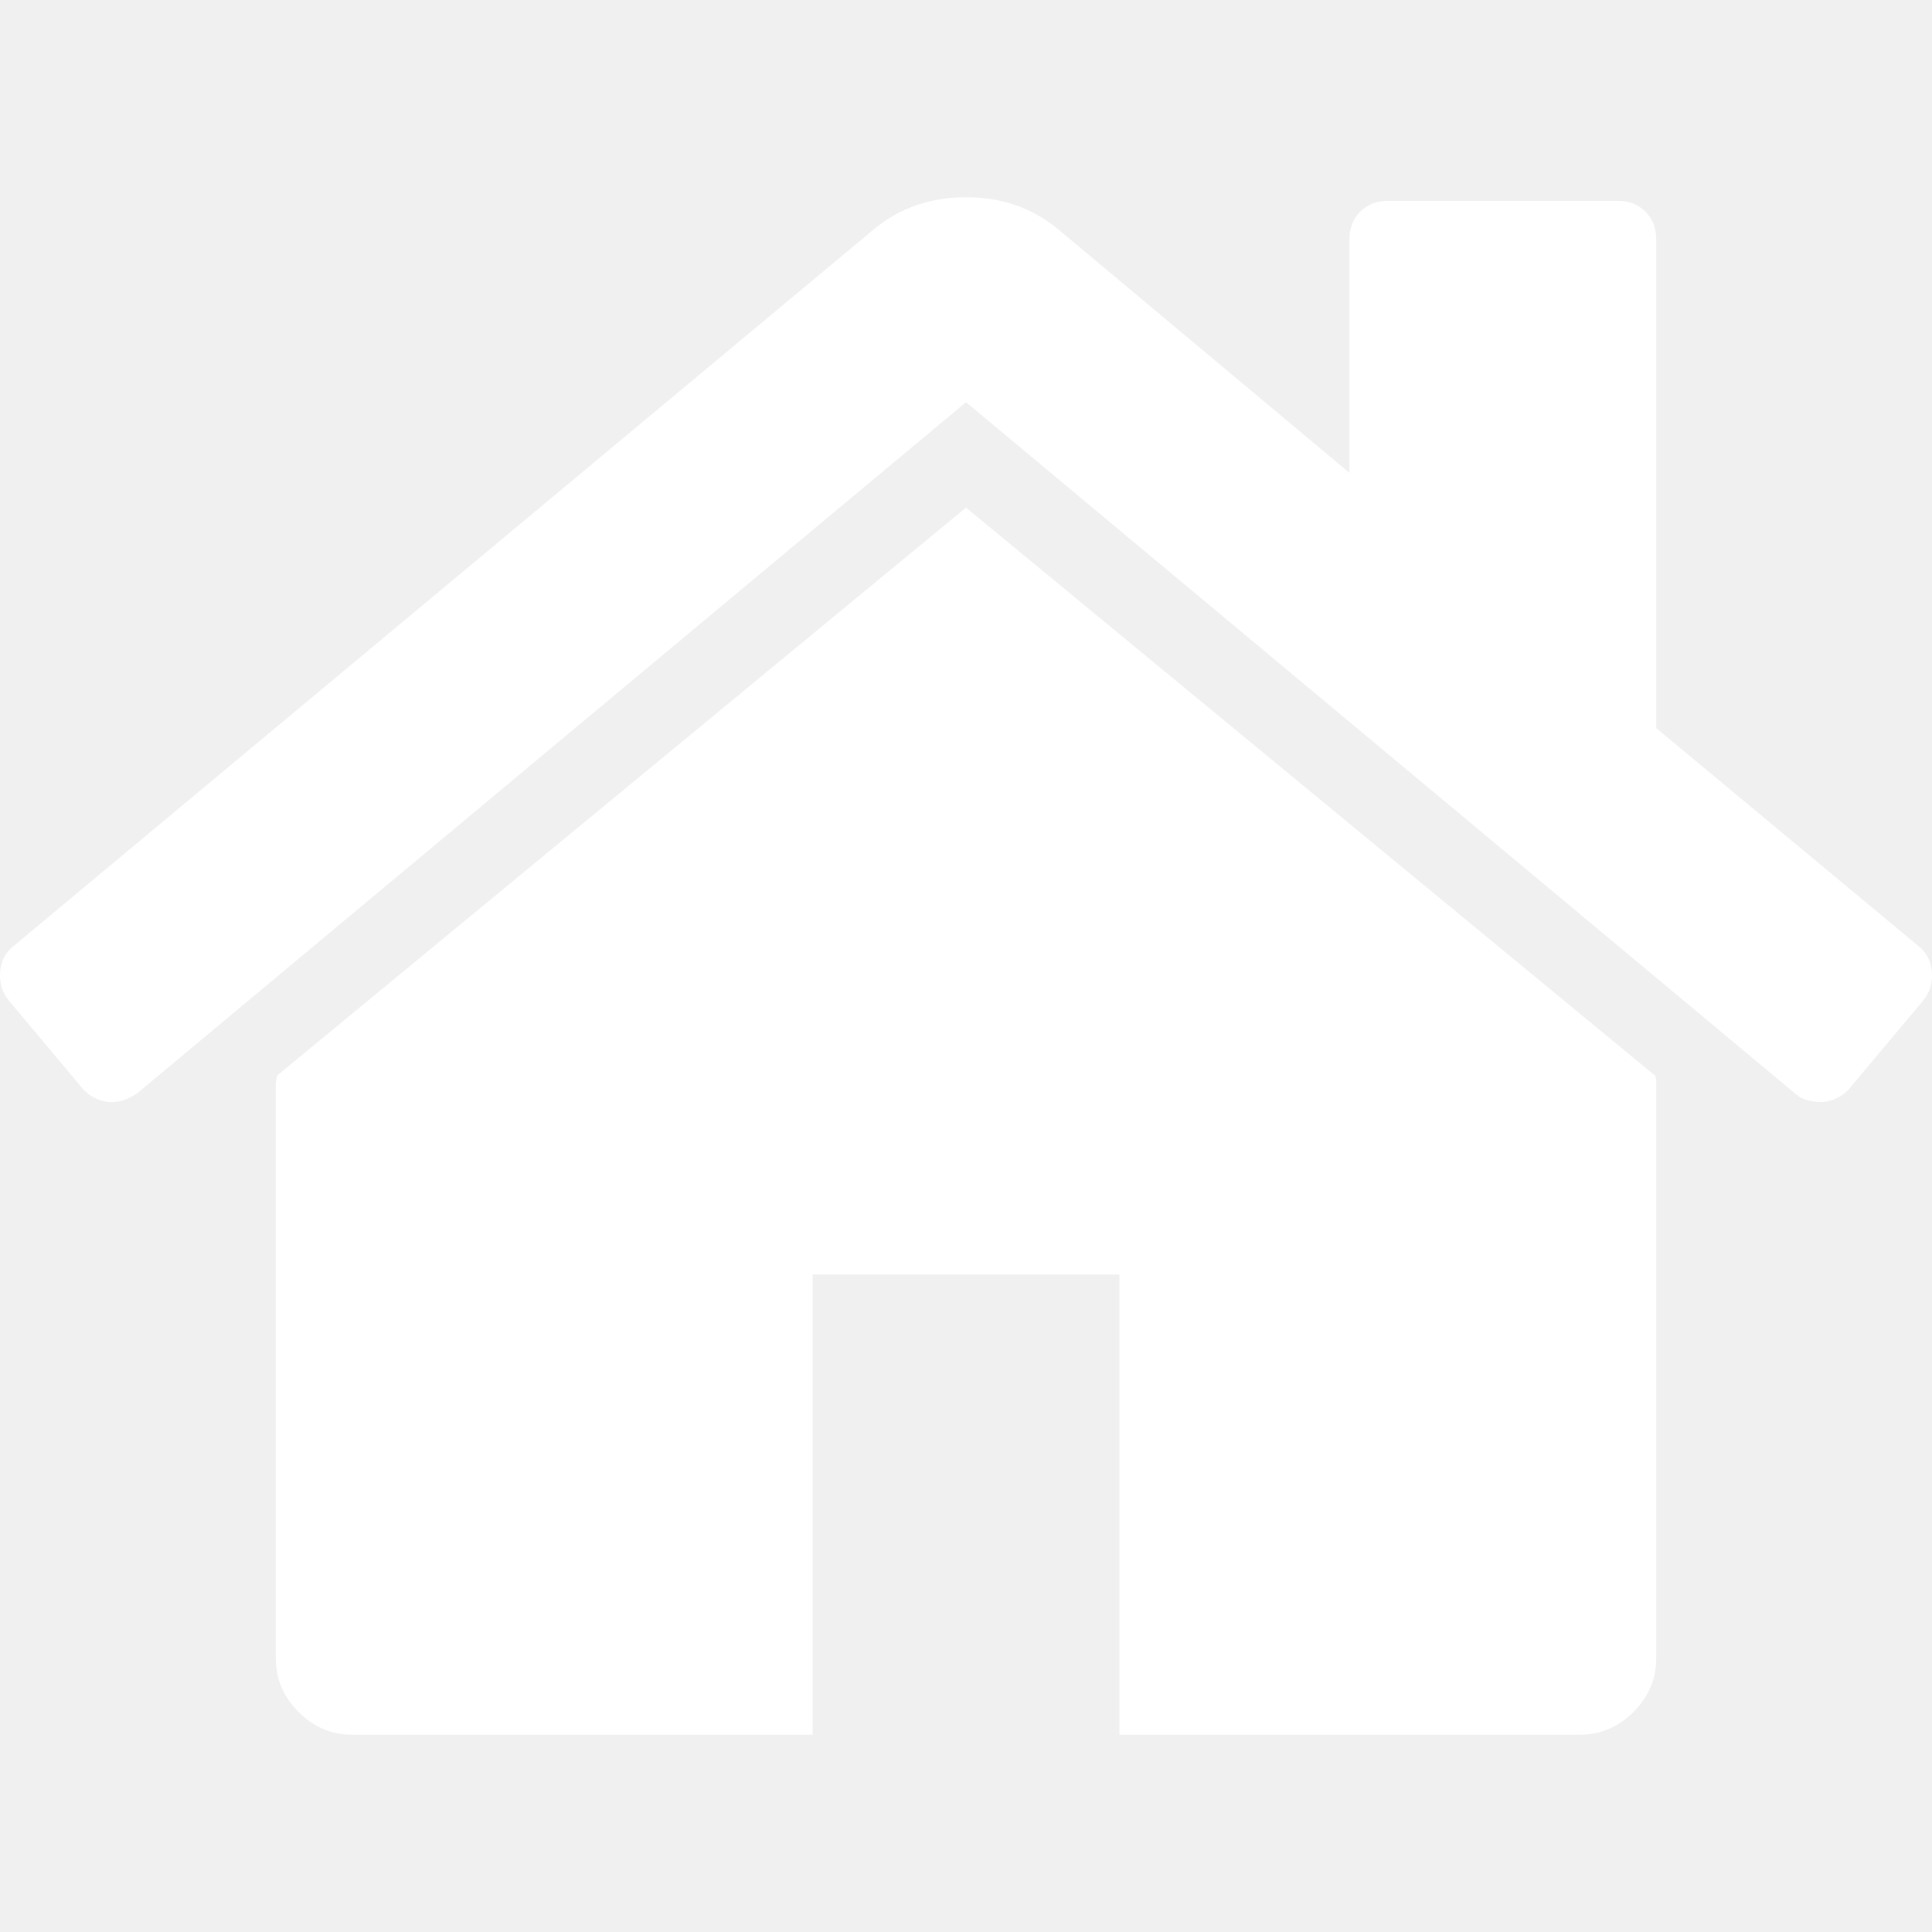
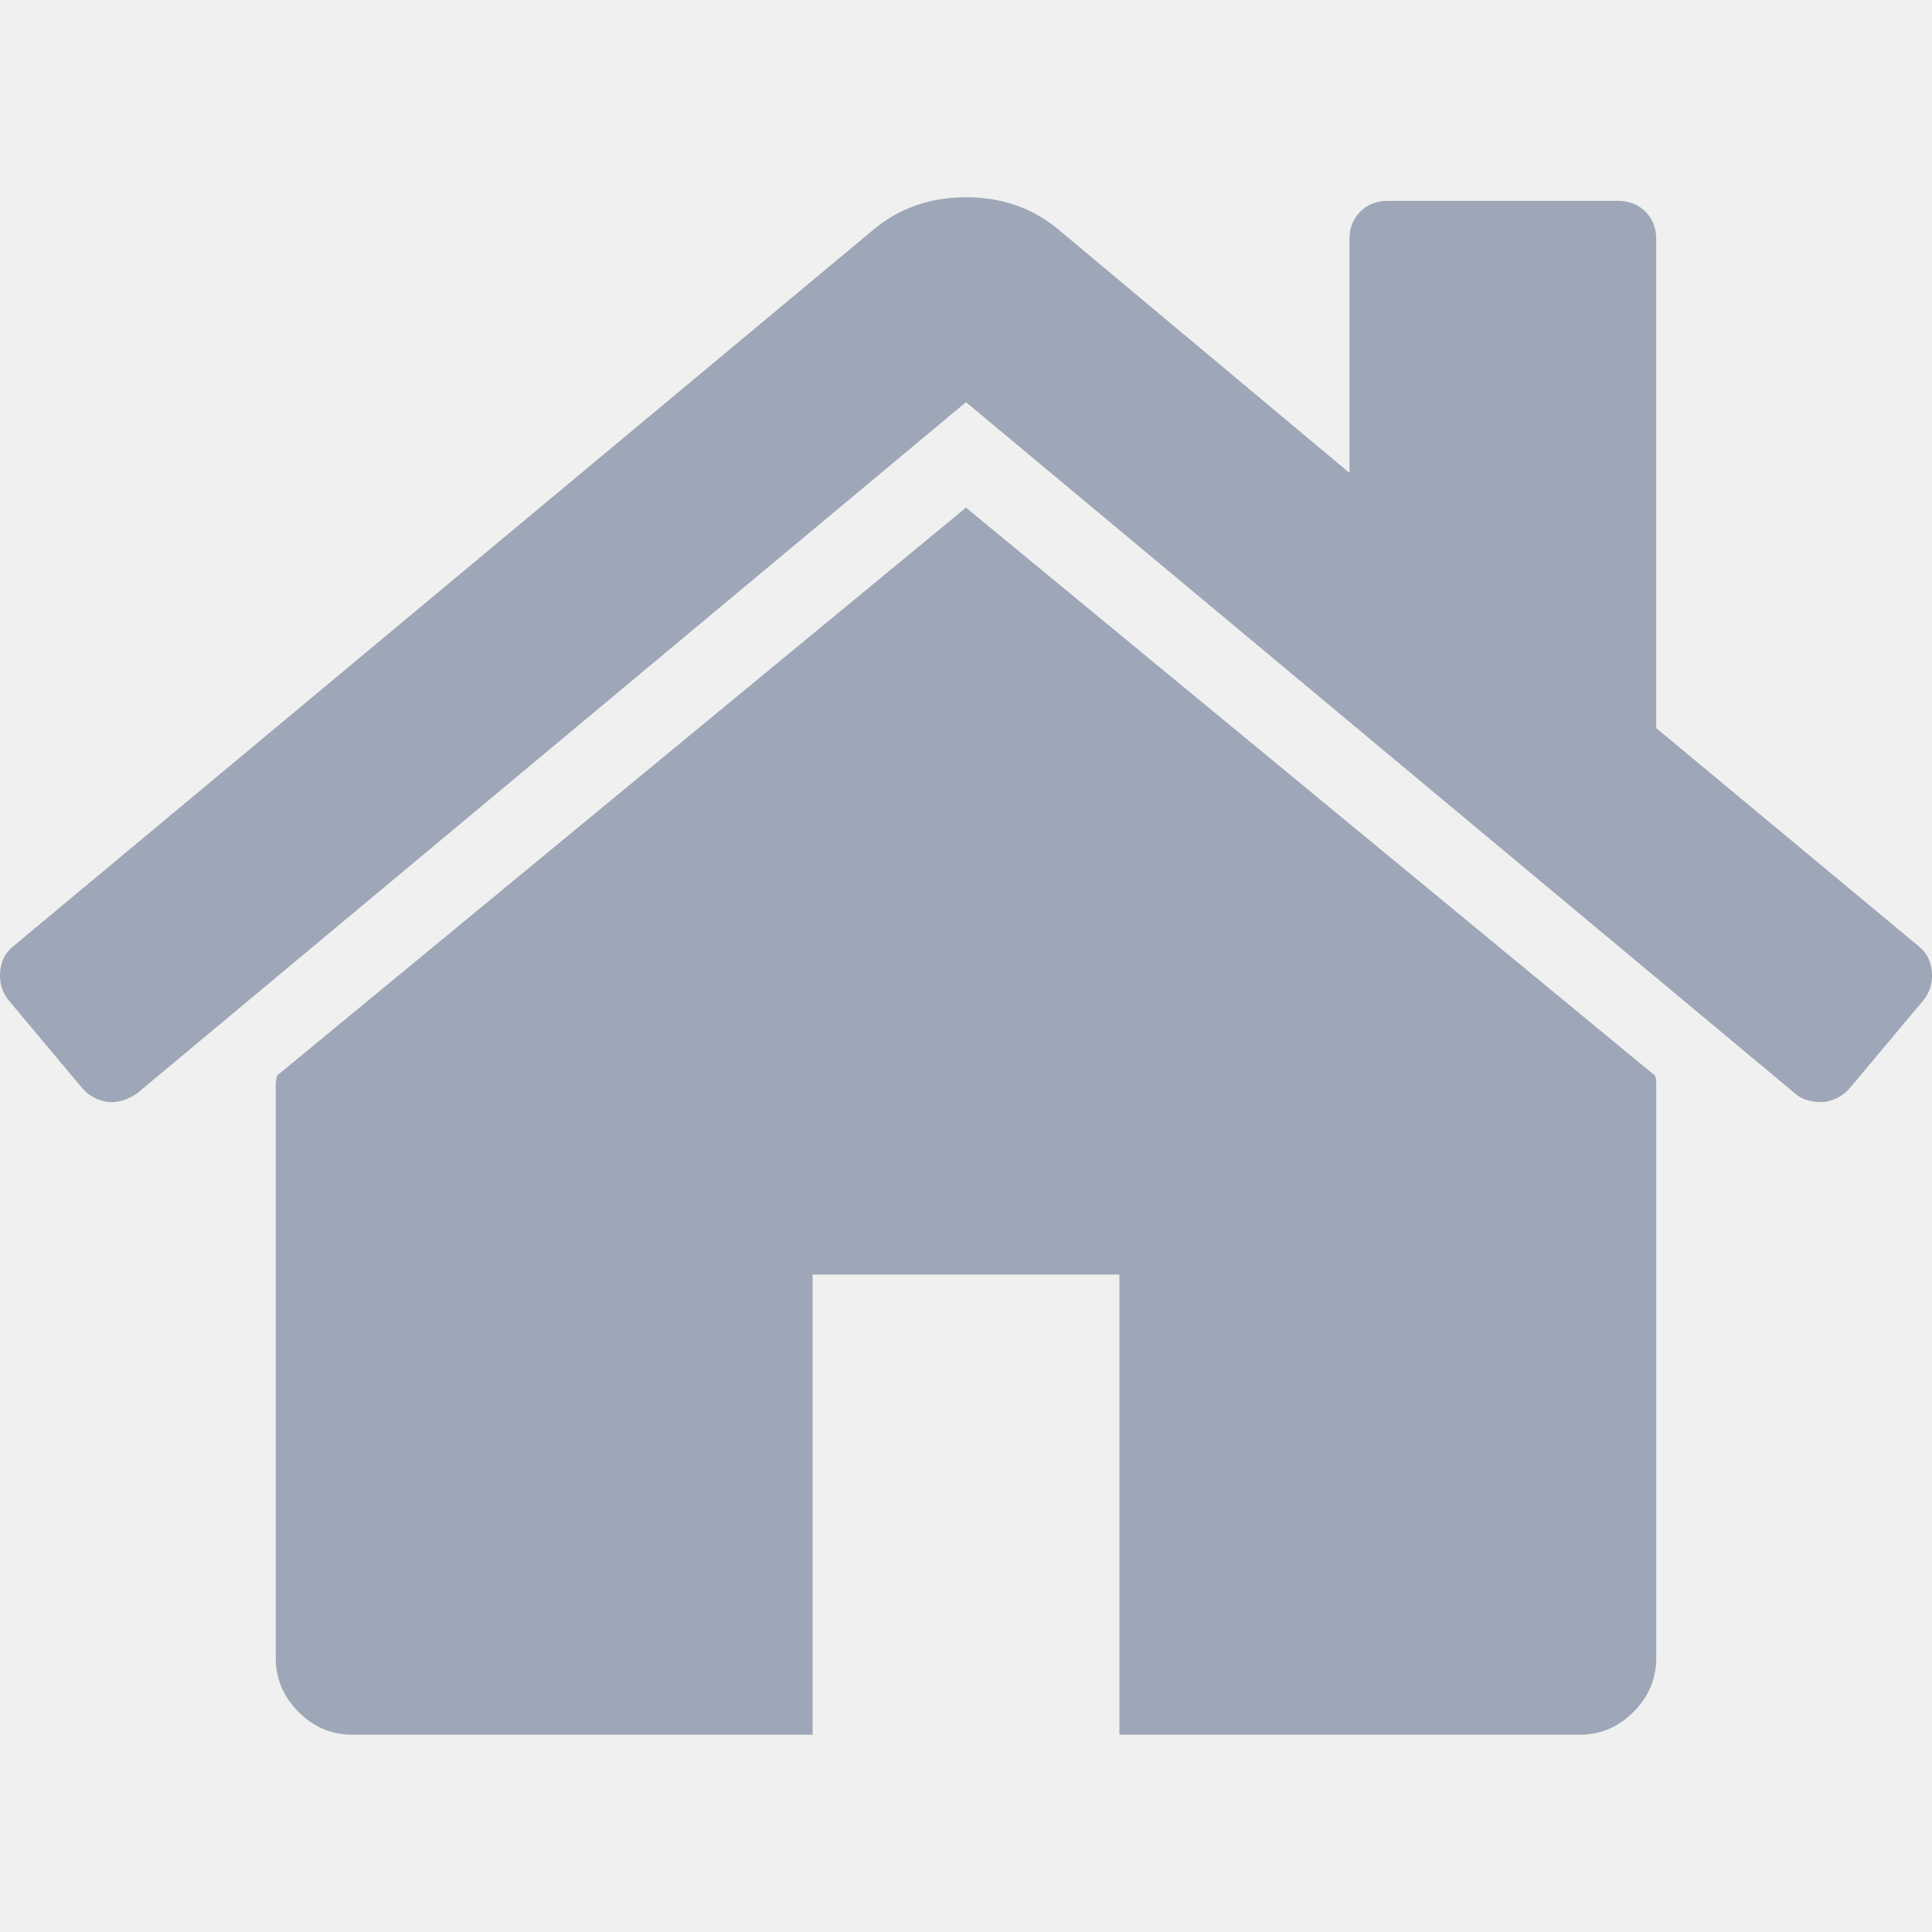
<svg xmlns="http://www.w3.org/2000/svg" version="1.1" id="Capa_1" x="0px" y="0px" width="512px" height="512px" viewBox="0 0 460.298 460.297" style="enable-background:new 0 0 460.298 460.297;" xml:space="preserve">
  <g>
    <g>
-       <path d="M230.149,120.939L65.986,256.274c0,0.191-0.048,0.472-0.144,0.855c-0.094,0.38-0.144,0.656-0.144,0.852v137.041    c0,4.948,1.809,9.236,5.426,12.847c3.616,3.613,7.898,5.431,12.847,5.431h109.63V303.664h73.097v109.64h109.629    c4.948,0,9.236-1.814,12.847-5.435c3.617-3.607,5.432-7.898,5.432-12.847V257.981c0-0.76-0.104-1.334-0.288-1.707L230.149,120.939    z" fill="#FFFFFF" />
-       <path d="M457.122,225.438L394.6,173.476V56.989c0-2.663-0.856-4.853-2.574-6.567c-1.704-1.712-3.894-2.568-6.563-2.568h-54.816    c-2.666,0-4.855,0.856-6.57,2.568c-1.711,1.714-2.566,3.905-2.566,6.567v55.673l-69.662-58.245    c-6.084-4.949-13.318-7.423-21.694-7.423c-8.375,0-15.608,2.474-21.698,7.423L3.172,225.438c-1.903,1.52-2.946,3.566-3.14,6.136    c-0.193,2.568,0.472,4.811,1.997,6.713l17.701,21.128c1.525,1.712,3.521,2.759,5.996,3.142c2.285,0.192,4.57-0.476,6.855-1.998    L230.149,95.817l197.57,164.741c1.526,1.328,3.521,1.991,5.996,1.991h0.858c2.471-0.376,4.463-1.43,5.996-3.138l17.703-21.125    c1.522-1.906,2.189-4.145,1.991-6.716C460.068,229.007,459.021,226.961,457.122,225.438z" fill="#FFFFFF" />
+       <path d="M230.149,120.939L65.986,256.274c0,0.191-0.048,0.472-0.144,0.855c-0.094,0.38-0.144,0.656-0.144,0.852v137.041    c0,4.948,1.809,9.236,5.426,12.847c3.616,3.613,7.898,5.431,12.847,5.431h109.63V303.664h73.097v109.64h109.629    c4.948,0,9.236-1.814,12.847-5.435c3.617-3.607,5.432-7.898,5.432-12.847V257.981c0-0.76-0.104-1.334-0.288-1.707L230.149,120.939    z" fill="#9ea7b7" />
+       <path d="M457.122,225.438L394.6,173.476V56.989c0-2.663-0.856-4.853-2.574-6.567c-1.704-1.712-3.894-2.568-6.563-2.568h-54.816    c-2.666,0-4.855,0.856-6.57,2.568c-1.711,1.714-2.566,3.905-2.566,6.567v55.673l-69.662-58.245    c-6.084-4.949-13.318-7.423-21.694-7.423c-8.375,0-15.608,2.474-21.698,7.423L3.172,225.438c-1.903,1.52-2.946,3.566-3.14,6.136    c-0.193,2.568,0.472,4.811,1.997,6.713l17.701,21.128c1.525,1.712,3.521,2.759,5.996,3.142c2.285,0.192,4.57-0.476,6.855-1.998    L230.149,95.817l197.57,164.741c1.526,1.328,3.521,1.991,5.996,1.991h0.858c2.471-0.376,4.463-1.43,5.996-3.138l17.703-21.125    c1.522-1.906,2.189-4.145,1.991-6.716C460.068,229.007,459.021,226.961,457.122,225.438z" fill="#9ea7b7" />
    </g>
  </g>
  <g>
</g>
  <g>
</g>
  <g>
</g>
  <g>
</g>
  <g>
</g>
  <g>
</g>
  <g>
</g>
  <g>
</g>
  <g>
</g>
  <g>
</g>
  <g>
</g>
  <g>
</g>
  <g>
</g>
  <g>
</g>
  <g>
</g>
</svg>
